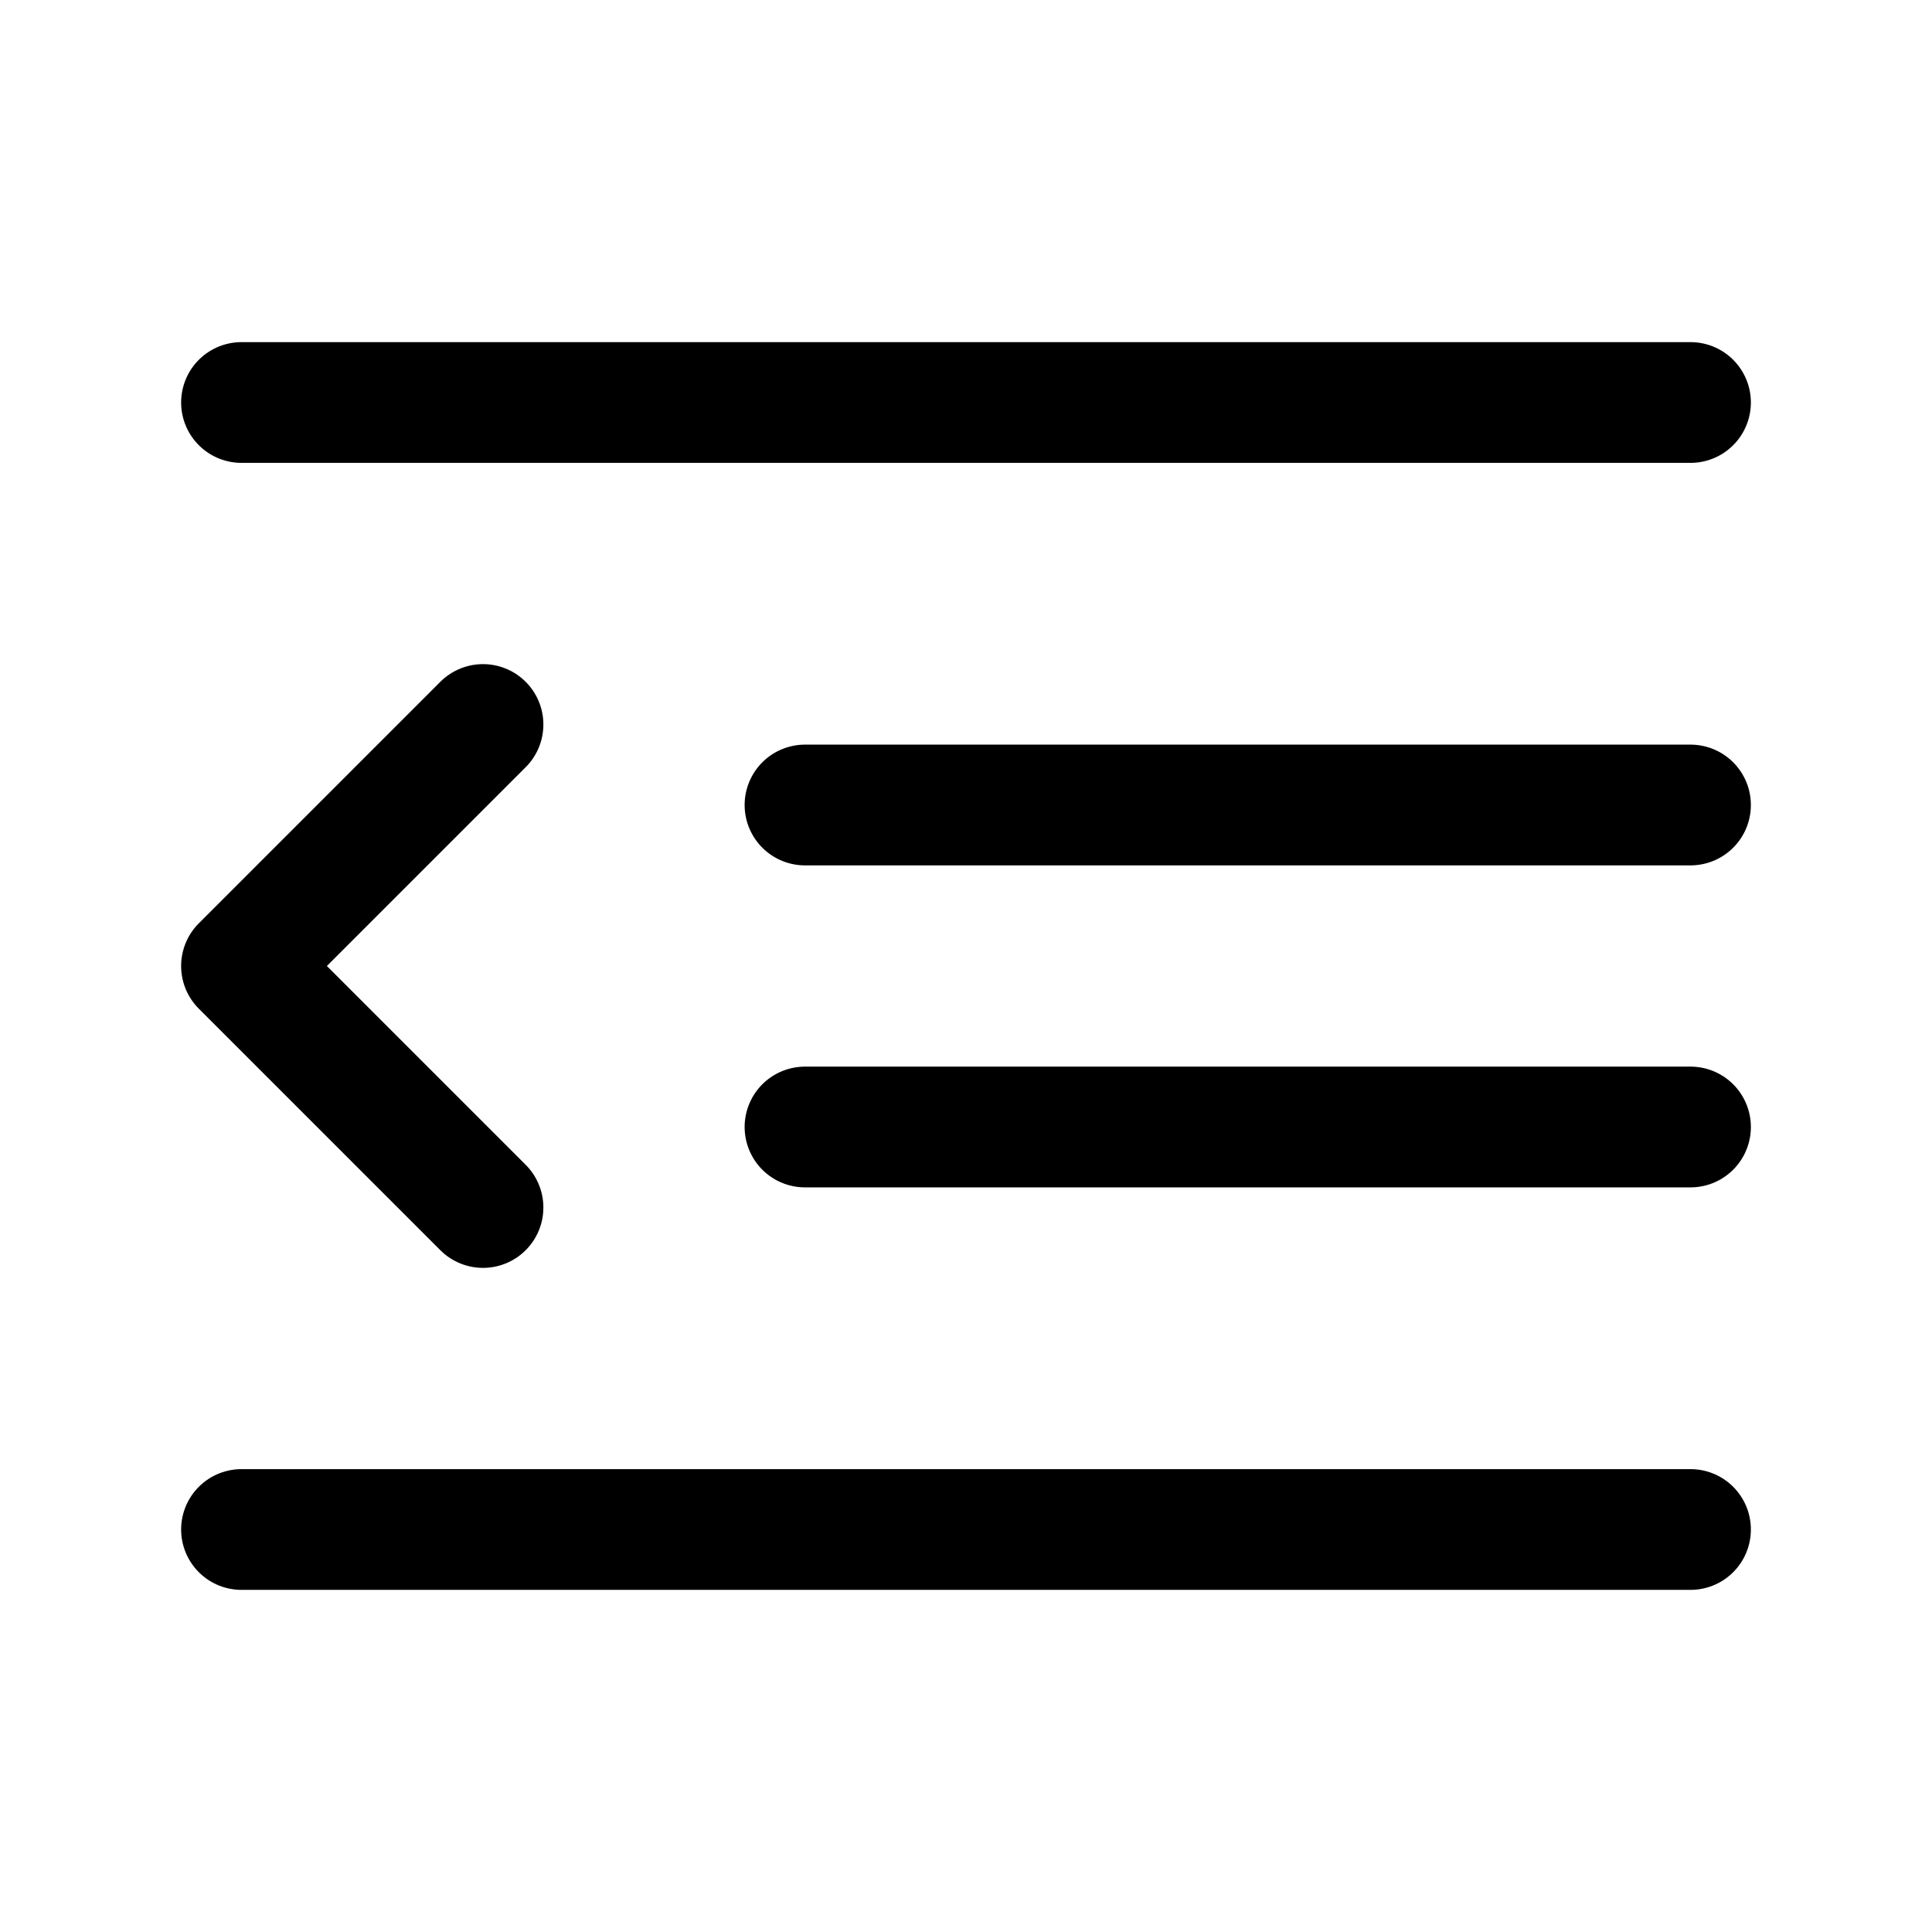
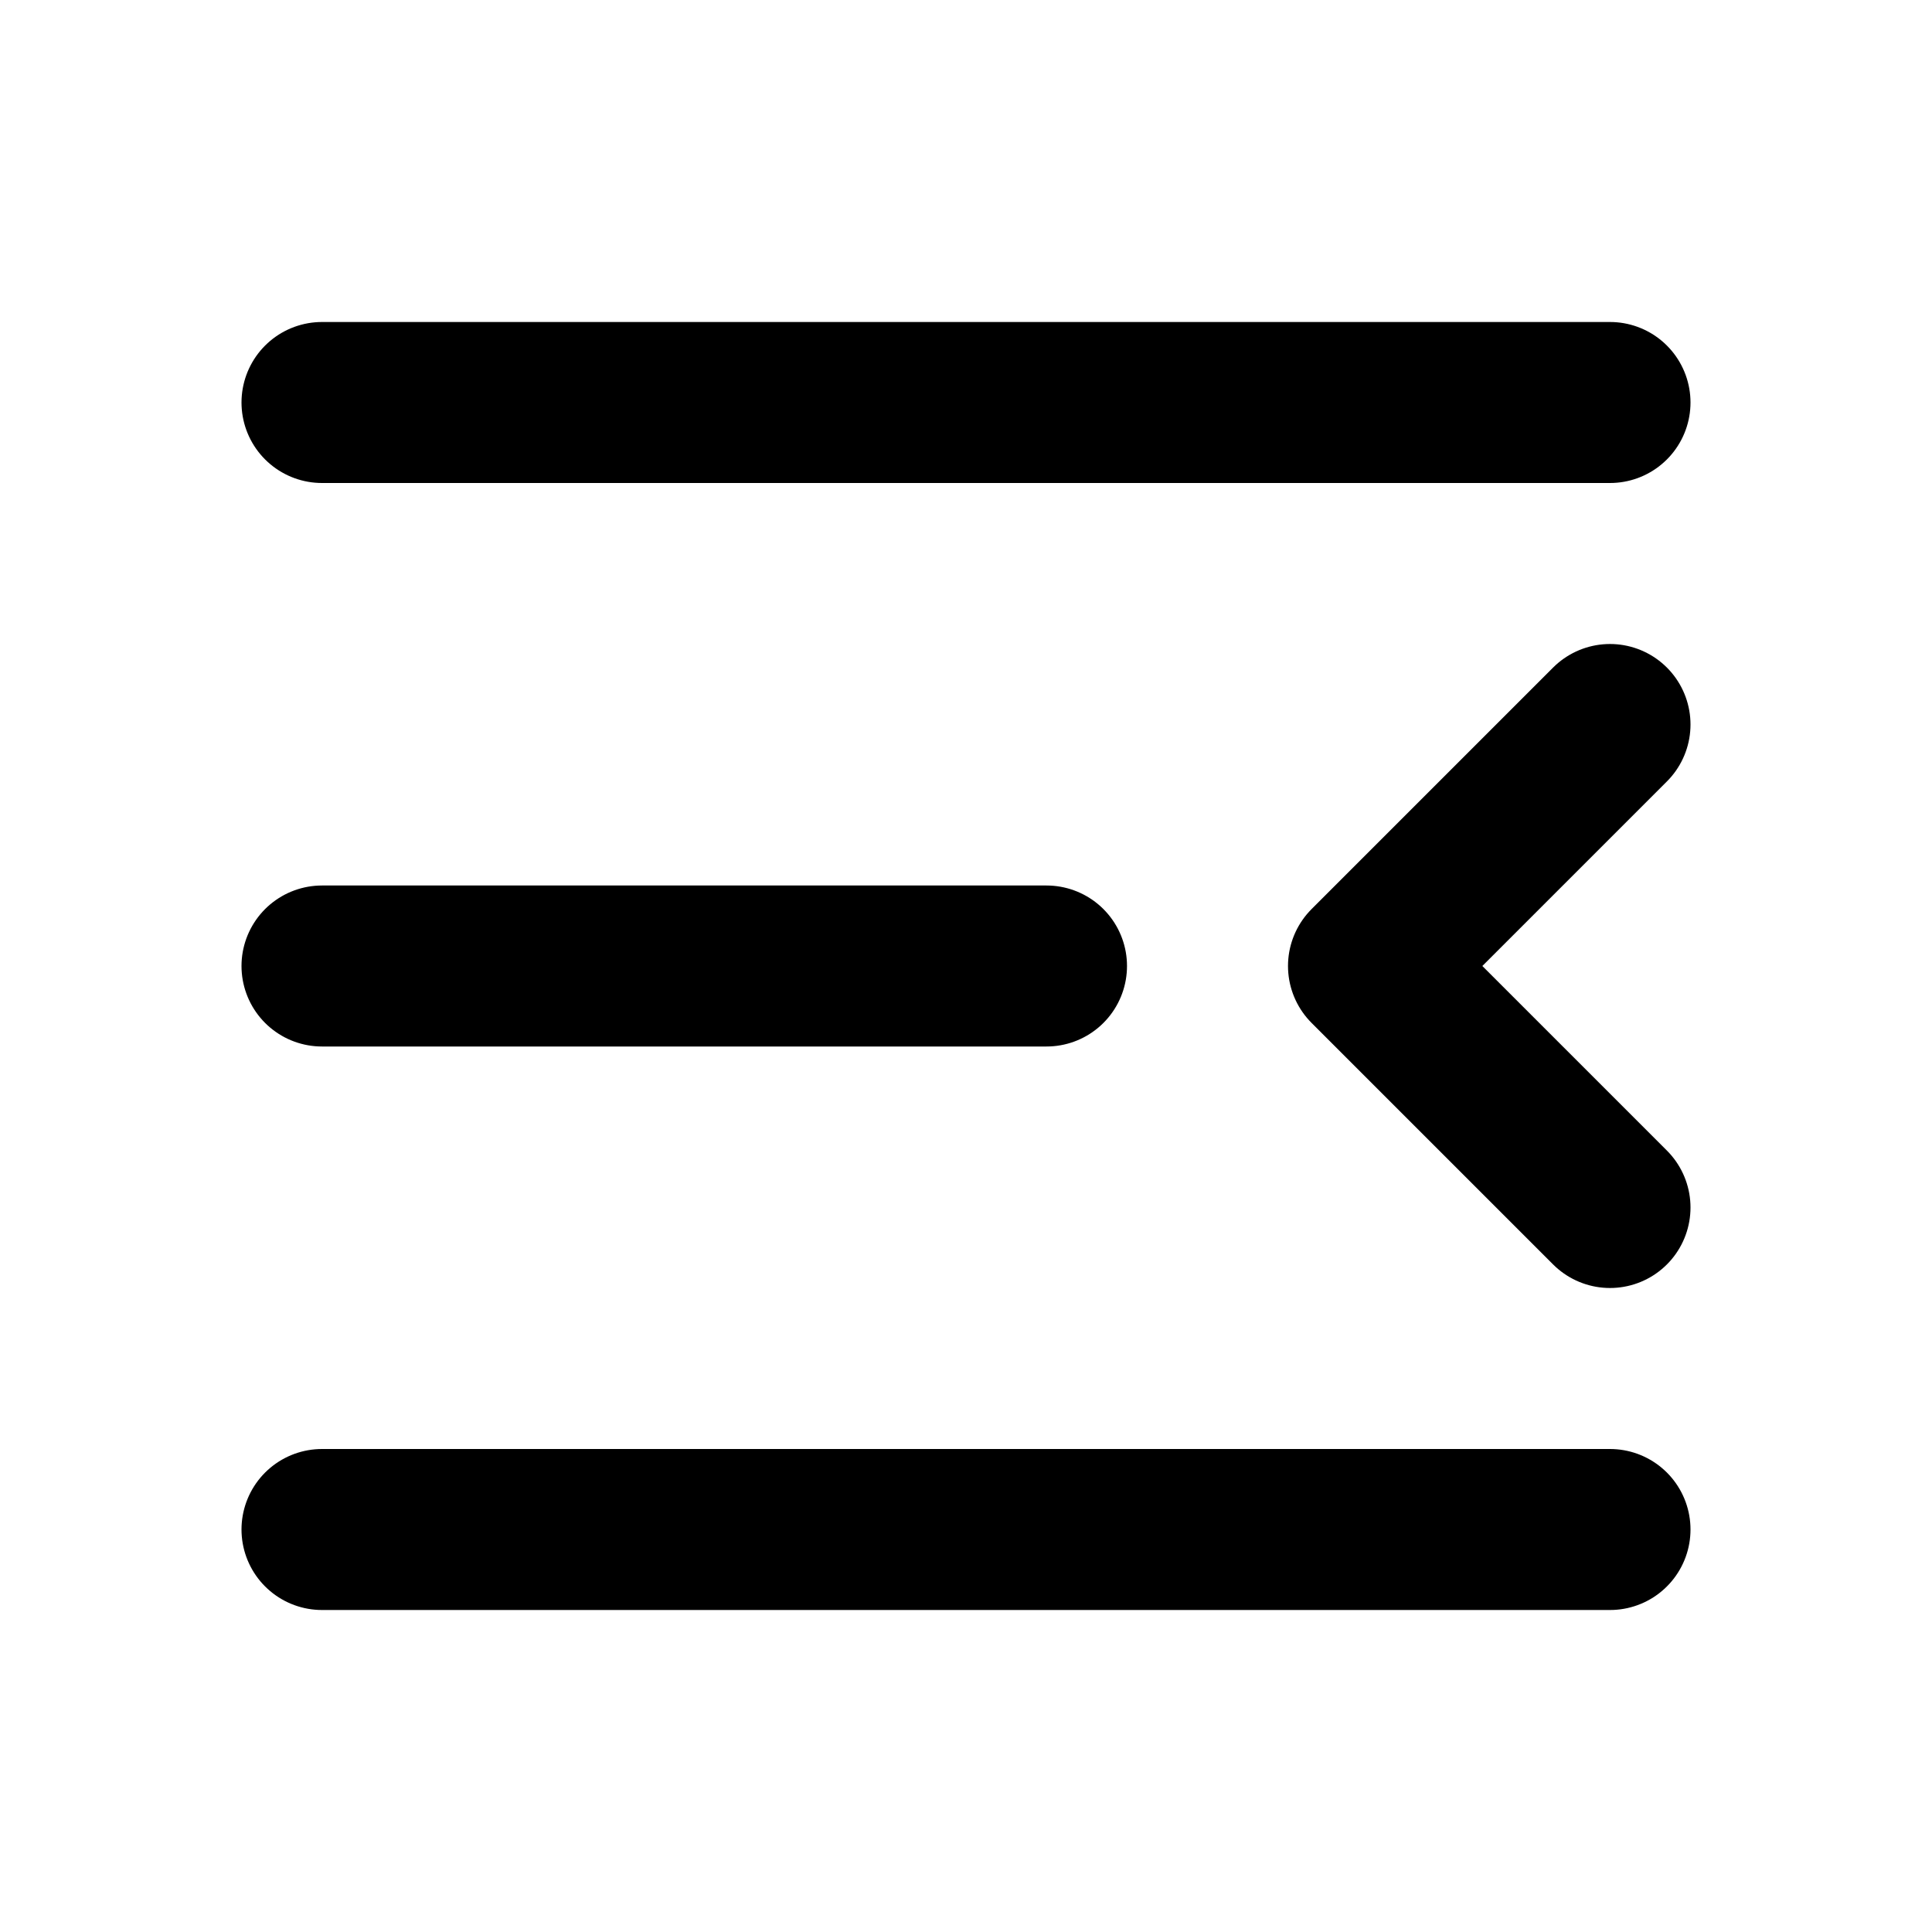
- <svg xmlns="http://www.w3.org/2000/svg" width="24" height="24" viewBox="0 0 24 24" fill="none">
-   <path d="M3 5H21M10 10H21M10 14H21M3 19H21M6 9L3 12L6 15" stroke="currentColor" stroke-width="1.5" stroke-linecap="round" stroke-linejoin="round" />
+ <svg xmlns="http://www.w3.org/2000/svg" width="18" height="18" viewBox="0 0 18 18" fill="none">
+   <path d="M3 3.75H15M3 9H9.75M3 14.25H15M15 6.75L12.75 9L15 11.25" stroke="currentColor" stroke-width="1.5" stroke-linecap="round" stroke-linejoin="round" />
</svg>
